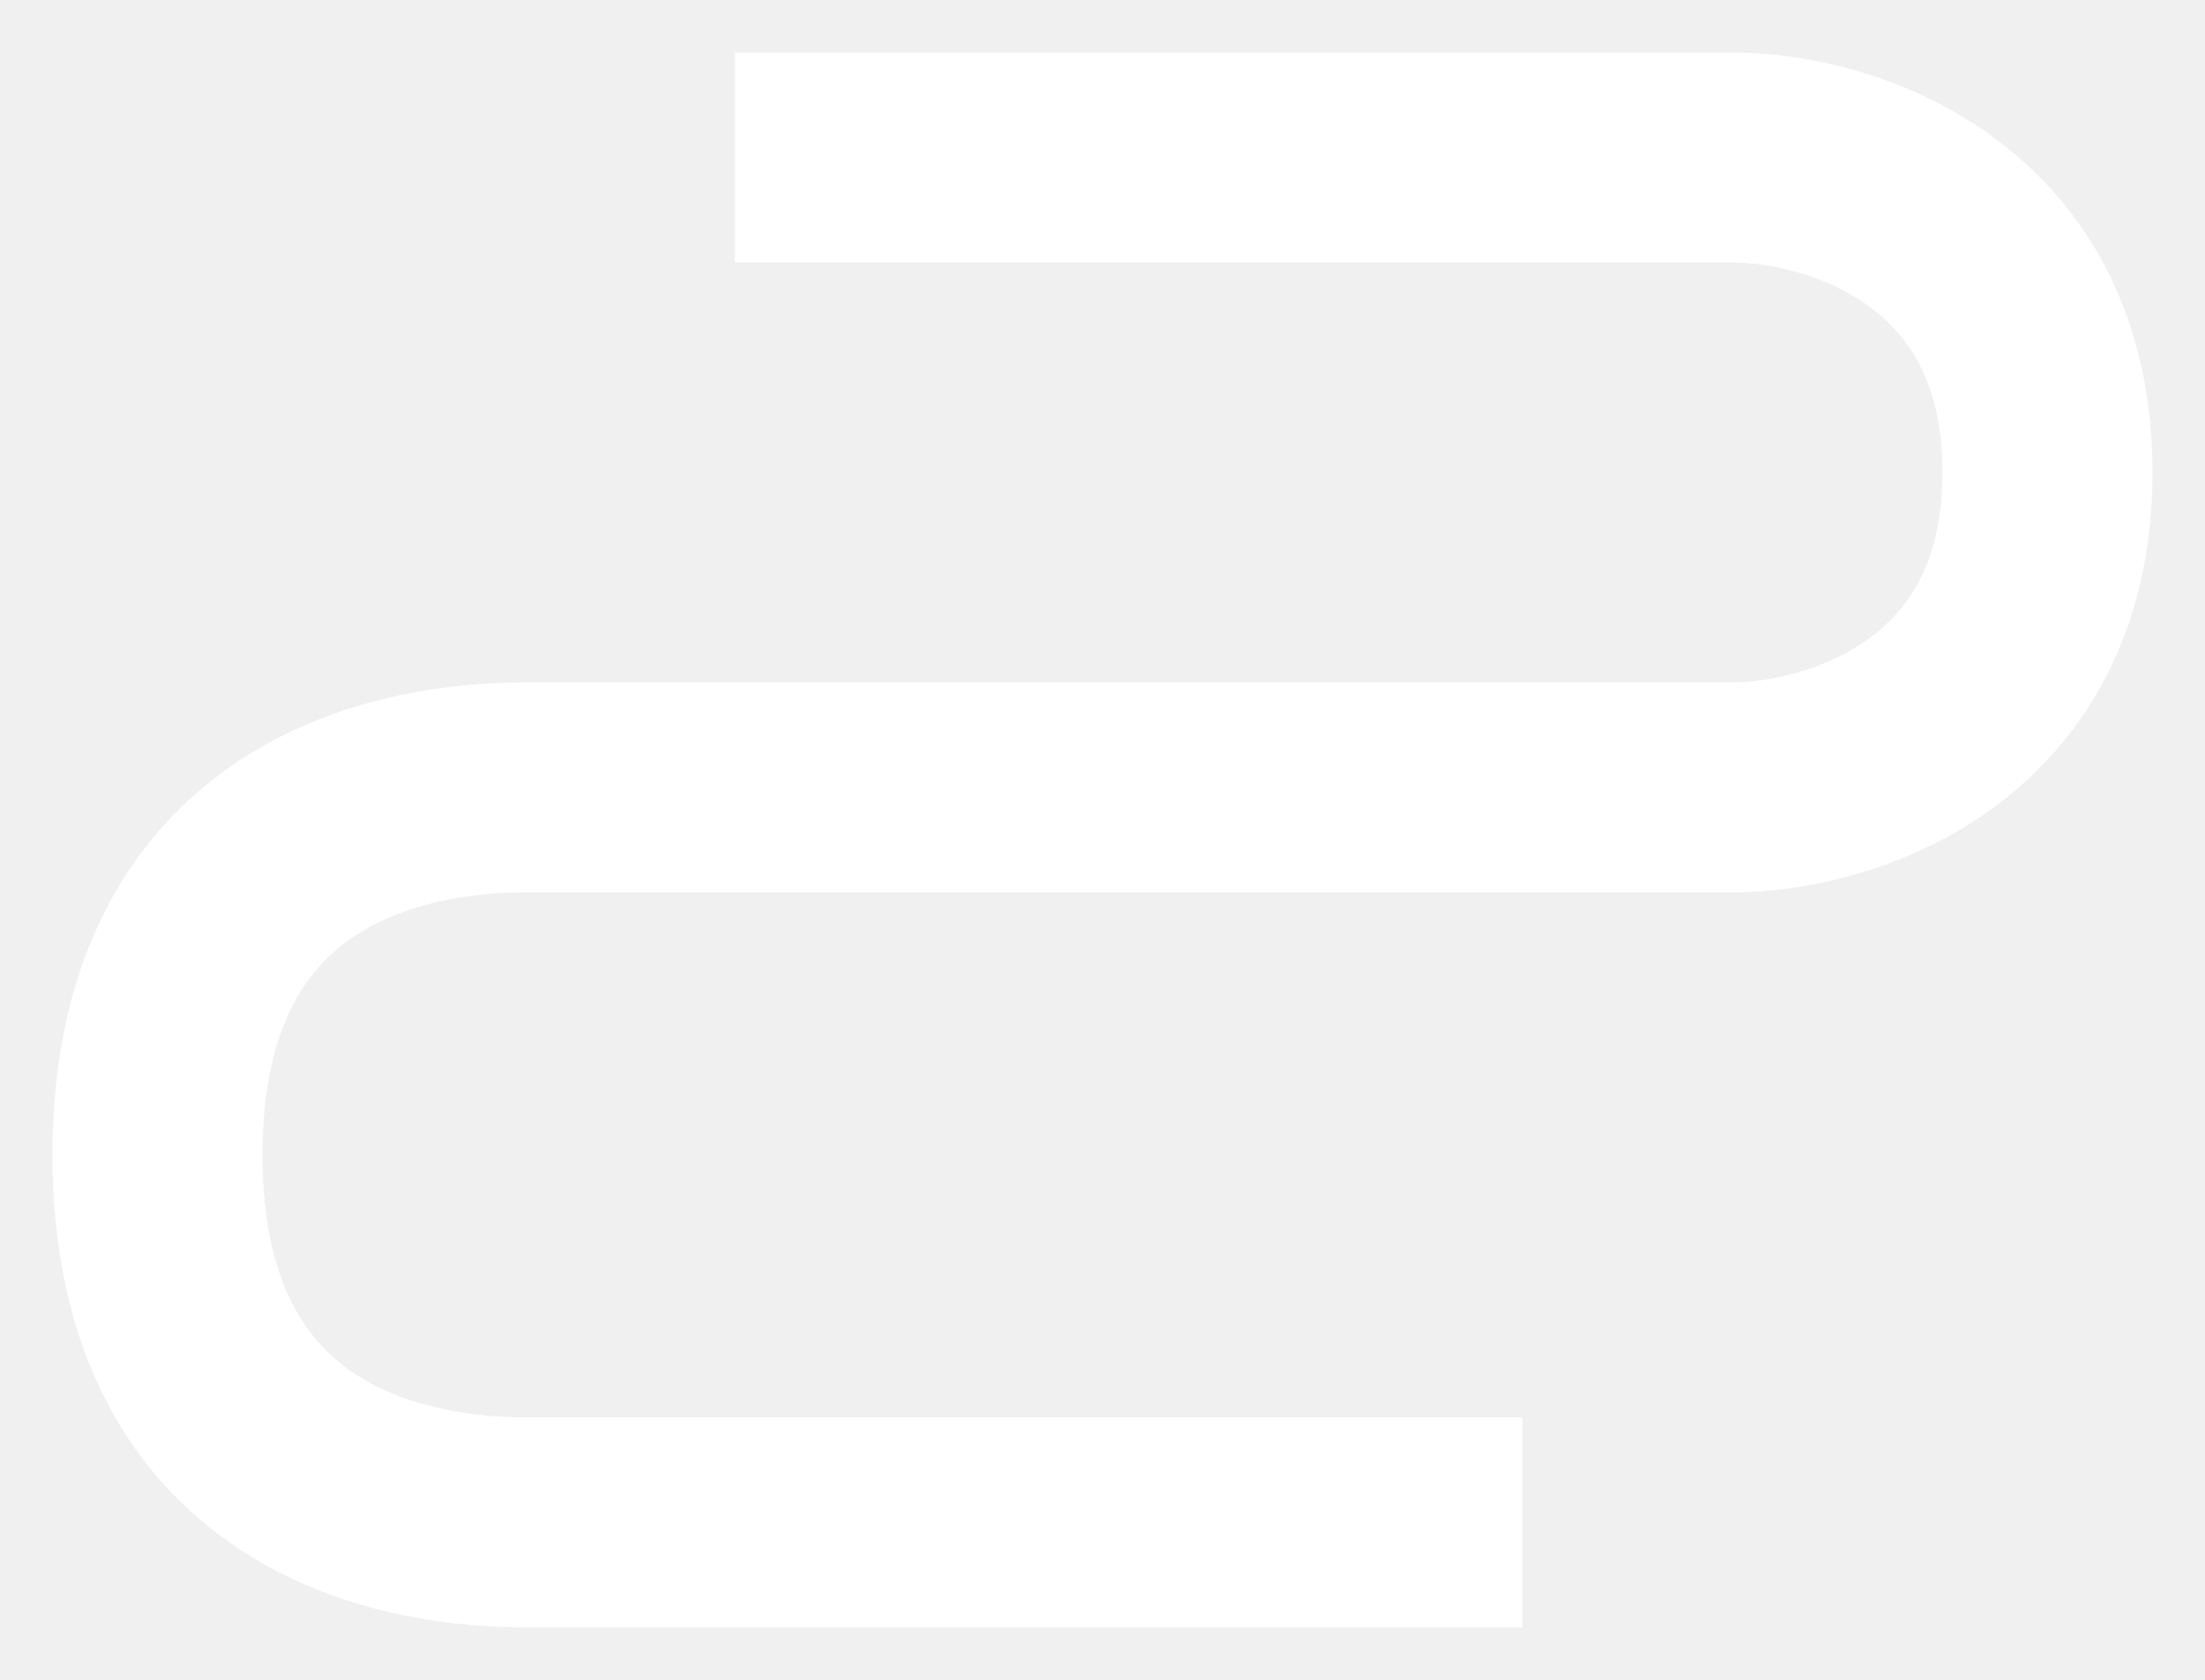
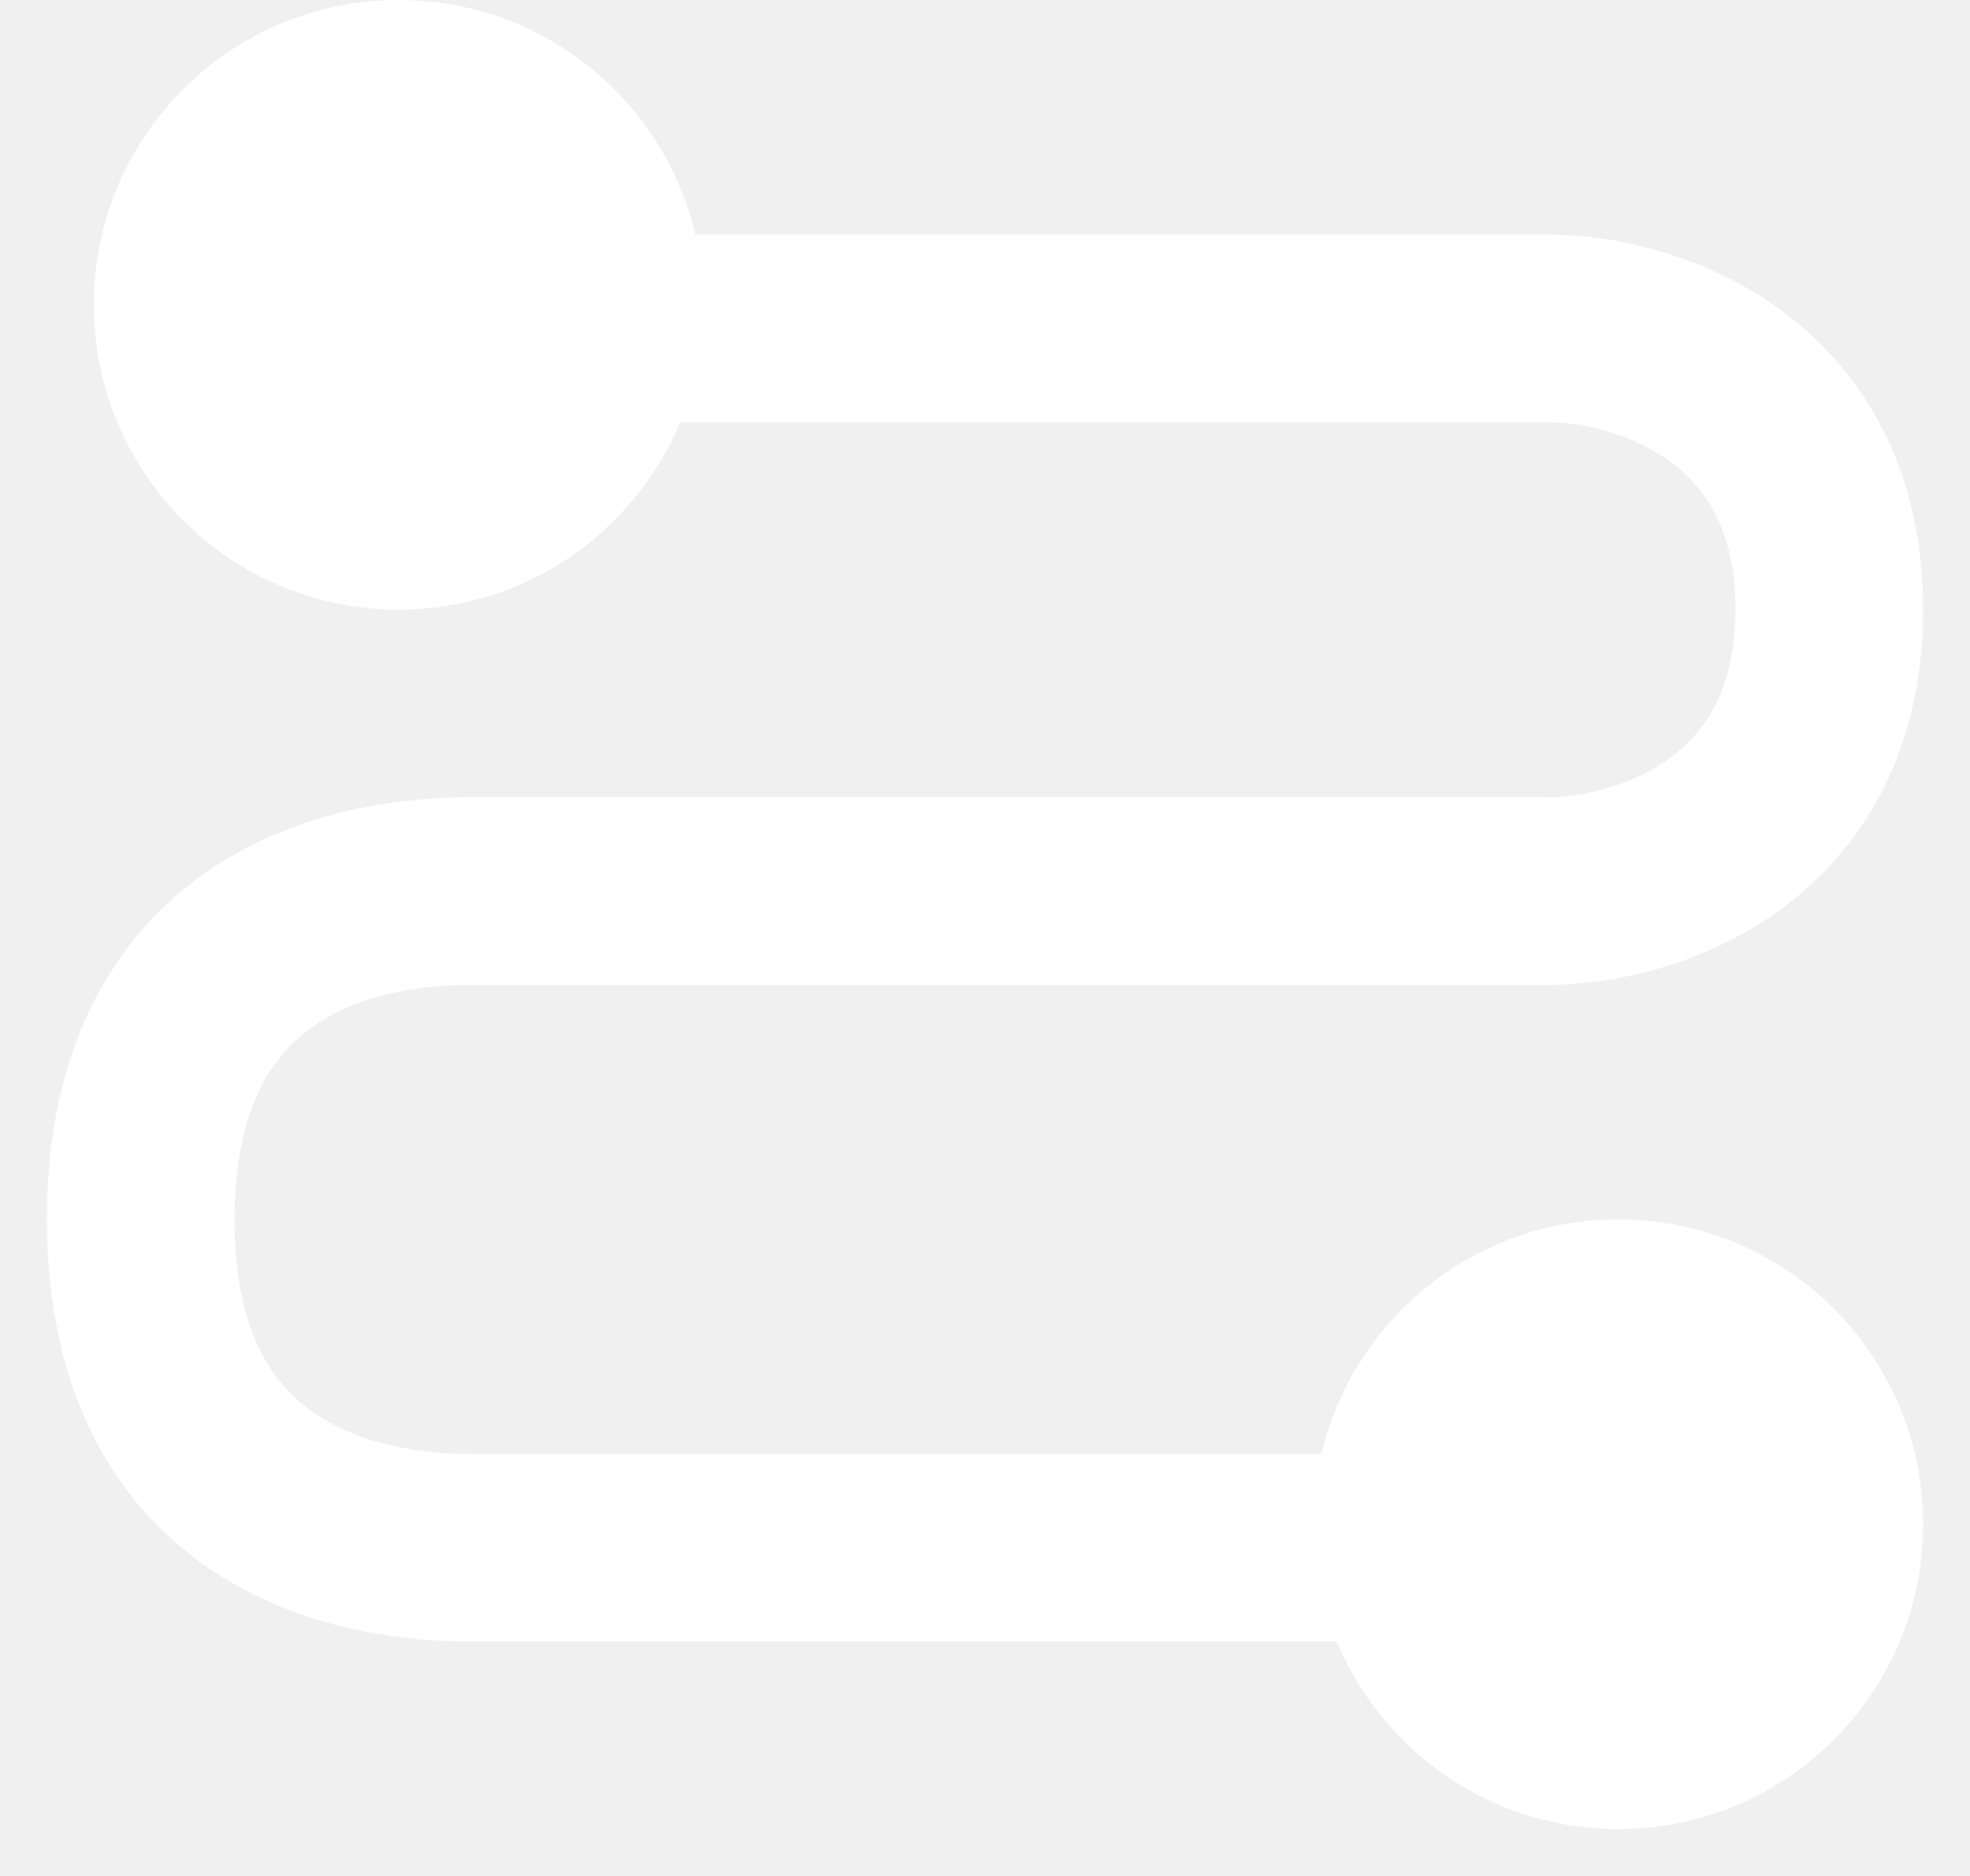
- <svg xmlns="http://www.w3.org/2000/svg" width="21" height="16" viewBox="0 0 21 16" fill="none">
-   <path d="M7 1.5H16.5C17.5 1.5 19.5 2.1 19.5 4.5C19.5 6.9 17.5 7.5 16.5 7.5H5C4 7.5 1.5 7.8 1.5 11C1.5 14.2 4 14.5 5 14.5H14.5" stroke="white" stroke-width="2" />
+ <svg xmlns="http://www.w3.org/2000/svg" width="21" height="20" viewBox="0 0 21 20" fill="none">
+   <circle cx="4.25" cy="3.25" r="3.25" fill="white" />
+   <circle cx="17.25" cy="16.25" r="3.25" fill="white" />
+   <path d="M7 3.5H16.5C17.5 3.5 19.5 4.1 19.5 6.5C19.5 8.9 17.5 9.5 16.5 9.5H5C4 9.5 1.5 9.8 1.5 13C1.5 16.2 4 16.5 5 16.5H14.5" stroke="white" stroke-width="2" />
</svg>
